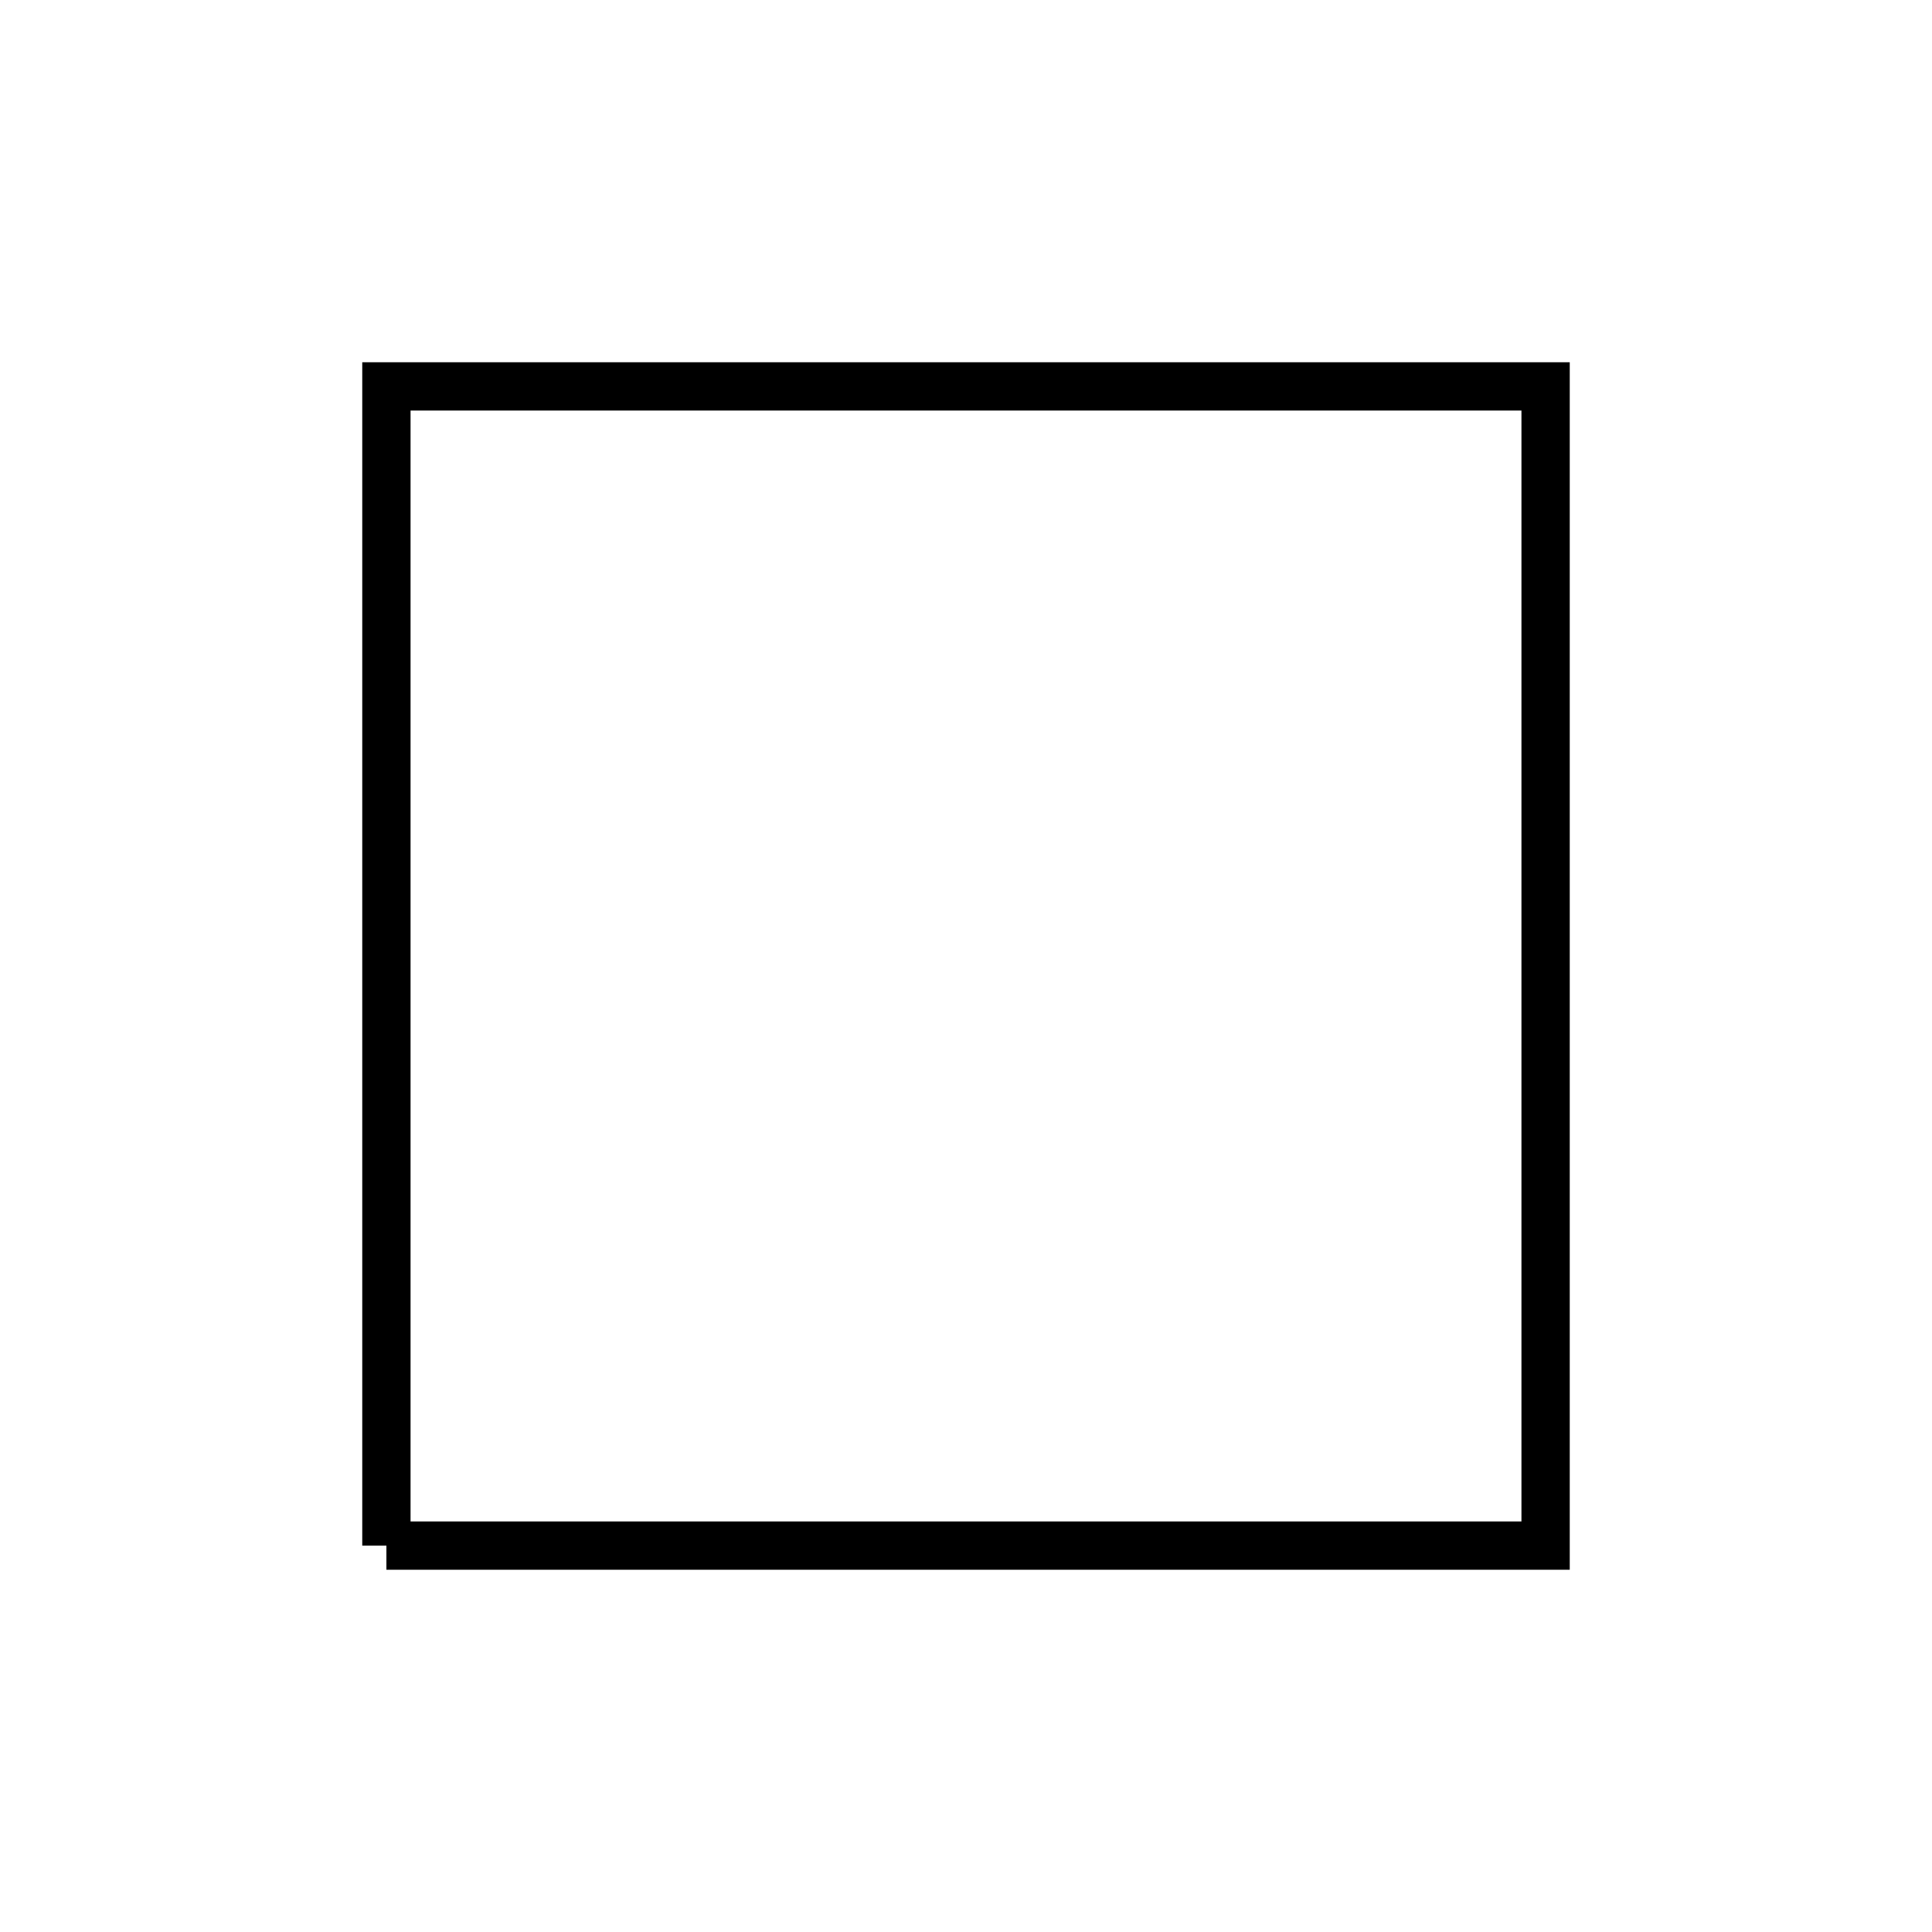
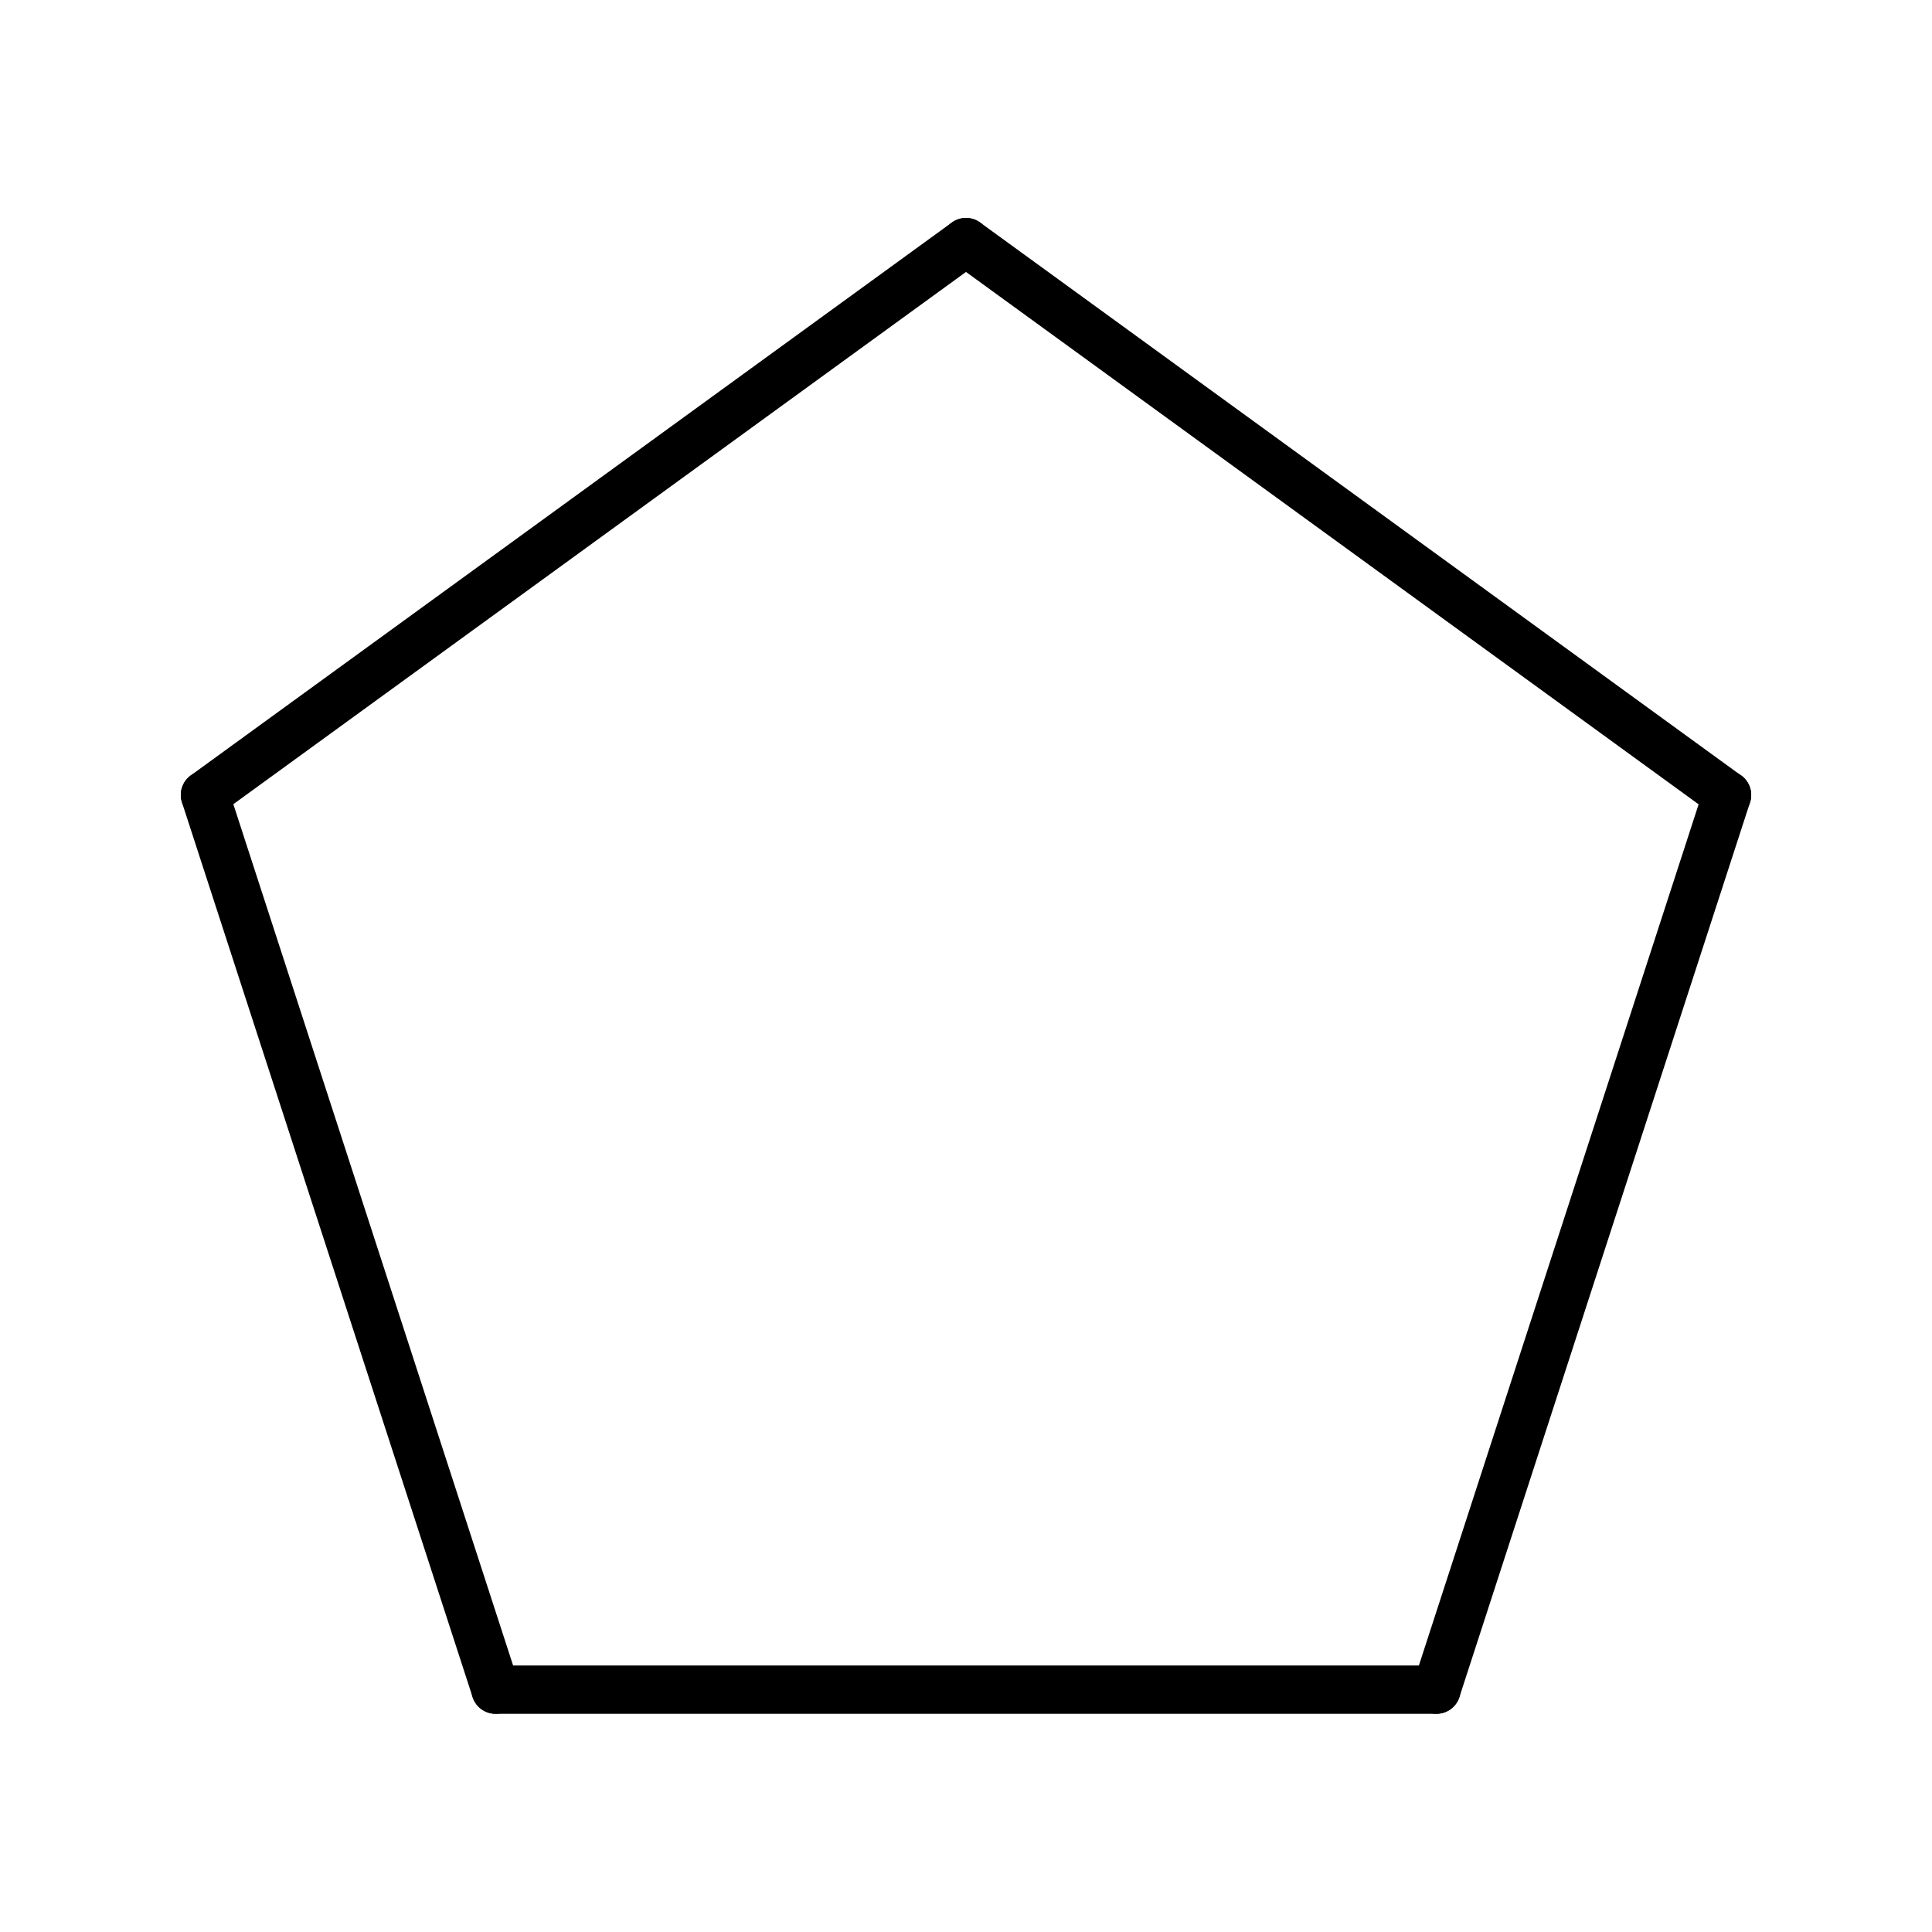
- <svg xmlns="http://www.w3.org/2000/svg" version="1.1" x="0px" y="0px" viewBox="0 0 200 200" style="enable-background:new 0 0 200 200;" xml:space="preserve">
-   <style type="text/css">
- 	path {
-     fill:#fff0;
-     stroke:#000;
-     stroke-width:5;
-     stroke-miterlimit:10;
-   }
- </style>
-   <path class="st0" d="M 40 160 L 160 160 L 160 40 L 40 40 L 40 160" />
+ <svg xmlns="http://www.w3.org/2000/svg" width="12pt" height="12pt" viewBox="0 0 12 12" version="1.1" id="svg9">
+   <defs id="defs13" />
+   <g id="g1969" transform="translate(0,-0.5093457)">
+     <path style="fill:none;stroke:#000000;stroke-width:0.3;stroke-linecap:round;stroke-linejoin:round;stroke-miterlimit:10;stroke-dasharray:none;stroke-opacity:1" d="M 8.922,11.004 H 3.078" id="path4-3-7-3" />
+     <path style="fill:none;stroke:#000000;stroke-width:0.3;stroke-linecap:round;stroke-linejoin:round;stroke-miterlimit:10;stroke-dasharray:none;stroke-opacity:1" d="M 3.078,11.004 1.273,5.447" id="path4-3-7-3-5" />
+     <path style="fill:none;stroke:#000000;stroke-width:0.3;stroke-linecap:round;stroke-linejoin:round;stroke-miterlimit:10;stroke-dasharray:none;stroke-opacity:1" d="M 1.273,5.447 6,2.013" id="path4-3-7-3-9" />
+     <path style="fill:none;stroke:#000000;stroke-width:0.3;stroke-linecap:round;stroke-linejoin:round;stroke-miterlimit:10;stroke-dasharray:none;stroke-opacity:1" d="m 6,2.013 4.727,3.435" id="path4-3-7-3-2" />
+     <path style="fill:none;stroke:#000000;stroke-width:0.3;stroke-linecap:round;stroke-linejoin:round;stroke-miterlimit:10;stroke-dasharray:none;stroke-opacity:1" d="M 10.727,5.447 8.922,11.004" id="path4-3-7-3-28" />
+   </g>
</svg>
